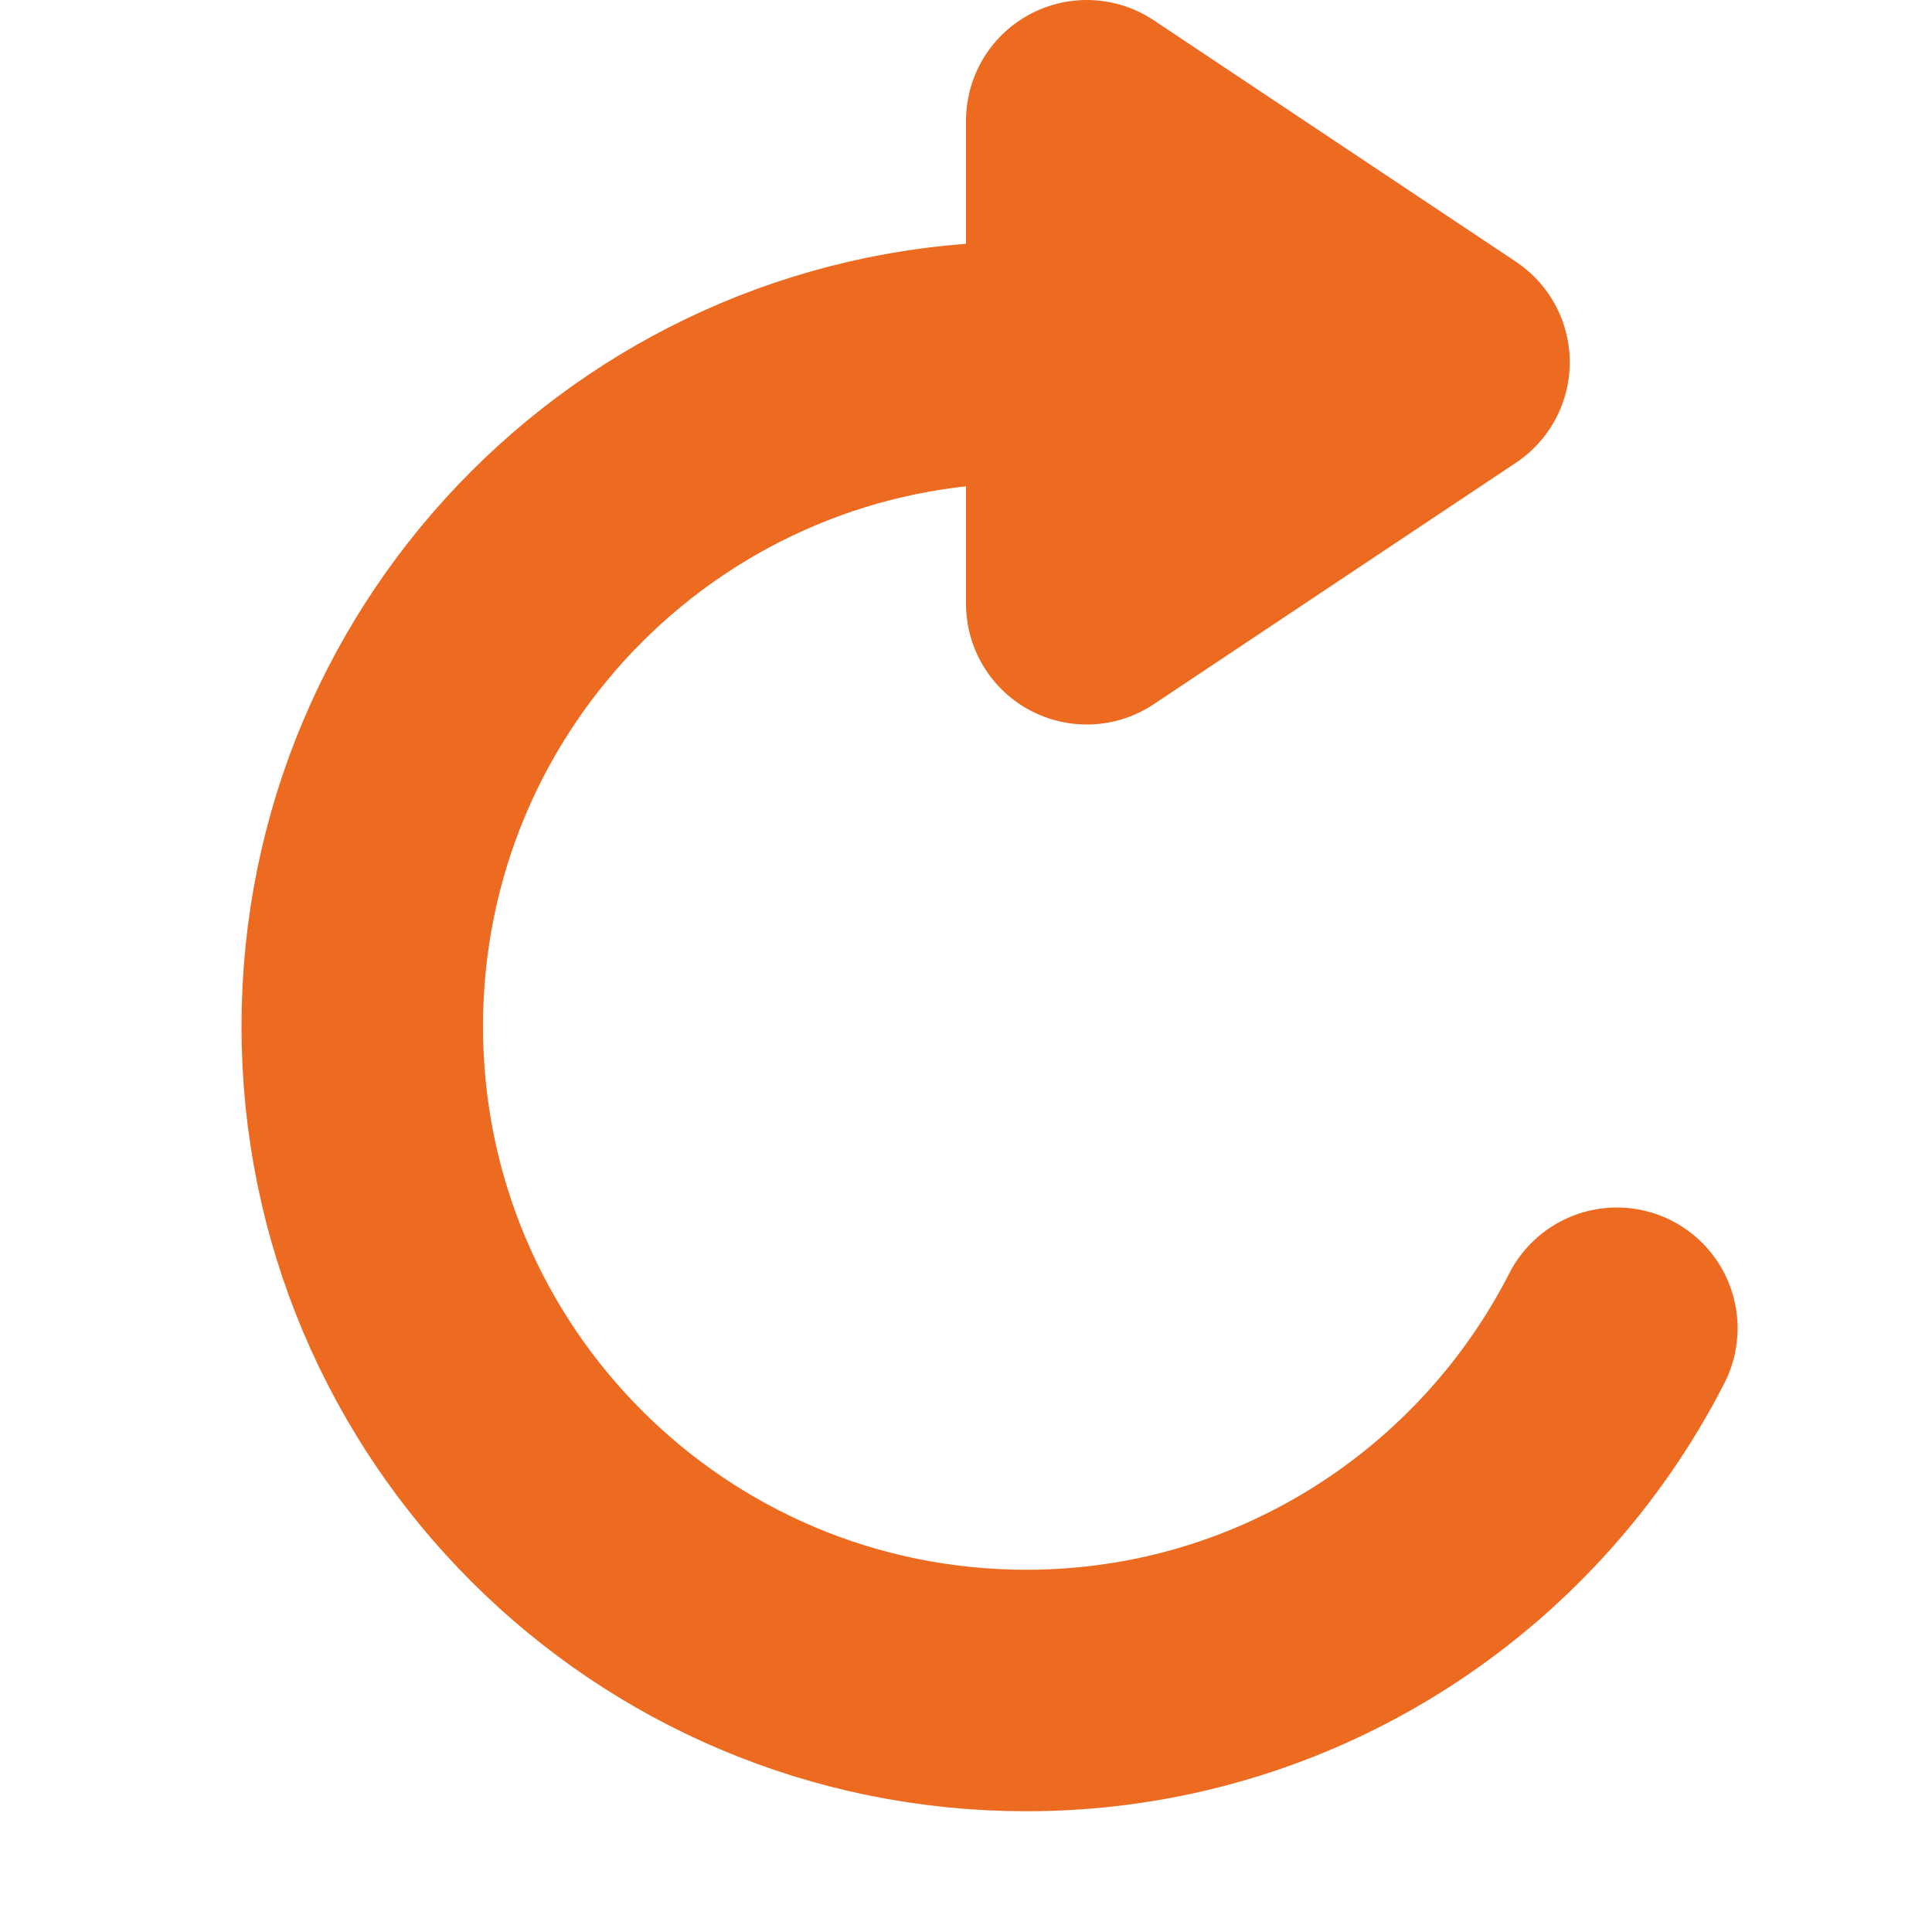
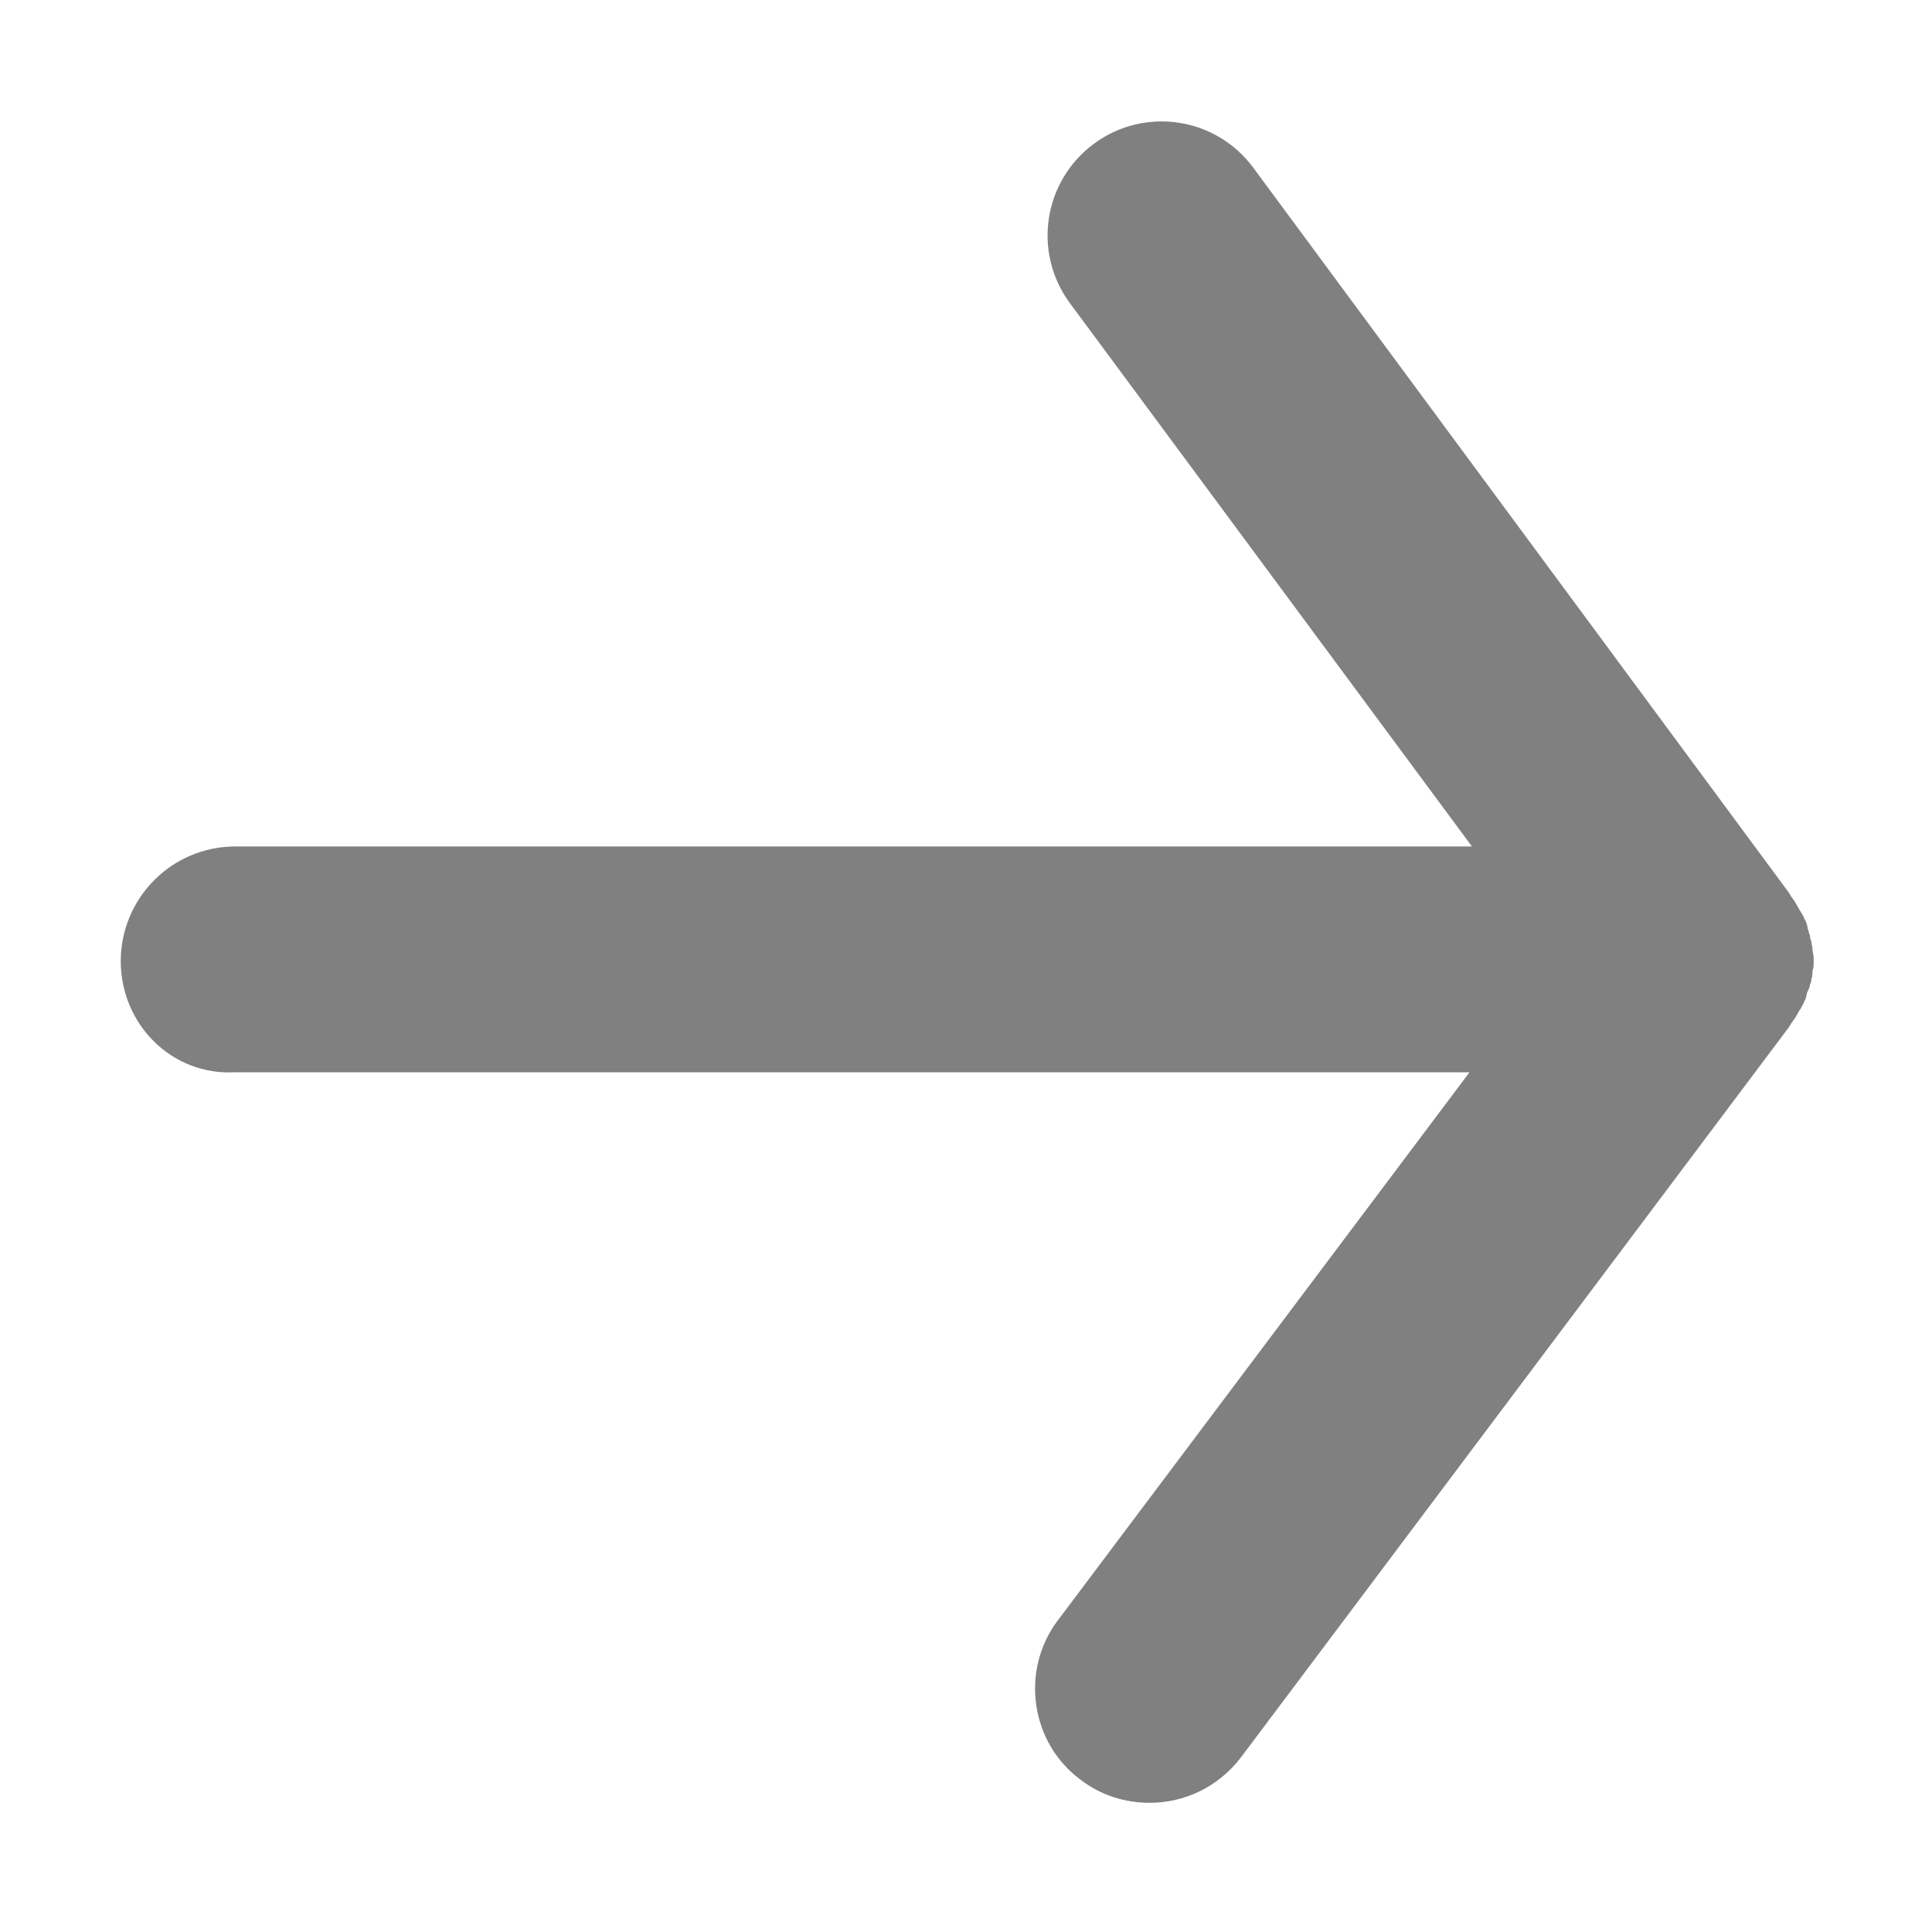
<svg xmlns="http://www.w3.org/2000/svg" version="1.0" id="Layer_1" x="0px" y="0px" viewBox="0 0 16 16" enable-background="new 0 0 16 16" xml:space="preserve">
-   <g id="redo">
-     <path fill="none" stroke="#ED6B21" stroke-width="2" stroke-linecap="round" stroke-miterlimit="10" d="M13.39,11   c-0.91,1.78-2.76,3-4.89,3C5.46,14,3,11.54,3,8.5C3,5.46,5.46,3,8.5,3C8.67,3,8.84,3.01,9,3.03" />
-     <polygon fill="#ED6B21" stroke="#ED6B21" stroke-width="2" stroke-linecap="round" stroke-linejoin="round" stroke-miterlimit="10" points="   9,1 9,5 12,3  " />
-   </g>
+   <path id="undo_1_" fill="#808080" d="M1.95,7.01h10.24L8.86,2.51c-0.31-0.42-0.22-1.01,0.2-1.32c0.42-0.31,1.01-0.22,1.32,0.2  l4.44,6.01c0,0.01,0.01,0.01,0.01,0.02c0.01,0.01,0.02,0.03,0.03,0.04c0.01,0.02,0.03,0.05,0.04,0.07c0.01,0.02,0.02,0.03,0.03,0.05  c0.01,0.01,0.01,0.03,0.02,0.04c0.01,0.02,0.02,0.05,0.02,0.07c0.01,0.02,0.01,0.04,0.02,0.06c0,0.01,0,0.03,0.01,0.04  c0,0.02,0.01,0.05,0.01,0.07c0,0.02,0.01,0.05,0.01,0.07c0,0.01,0,0.01,0,0.02c0,0.01,0,0.01,0,0.02c0,0.02,0,0.05-0.01,0.07  c0,0.02,0,0.05-0.01,0.07c0,0.01,0,0.03-0.01,0.04c0,0.02-0.01,0.04-0.02,0.06c-0.01,0.02-0.01,0.05-0.02,0.07  c-0.01,0.01-0.01,0.03-0.02,0.04c-0.01,0.02-0.02,0.04-0.03,0.05c-0.01,0.02-0.02,0.04-0.04,0.07c-0.01,0.01-0.02,0.03-0.03,0.04  c0,0.01-0.01,0.01-0.01,0.02l-4.54,6.05c-0.19,0.25-0.47,0.38-0.76,0.38c-0.2,0-0.4-0.06-0.57-0.19c-0.42-0.31-0.5-0.91-0.19-1.32  l3.41-4.54H1.95C1.42,8.91,1,8.48,1,7.96C1,7.44,1.42,7.01,1.95,7.01z" />
</svg>
